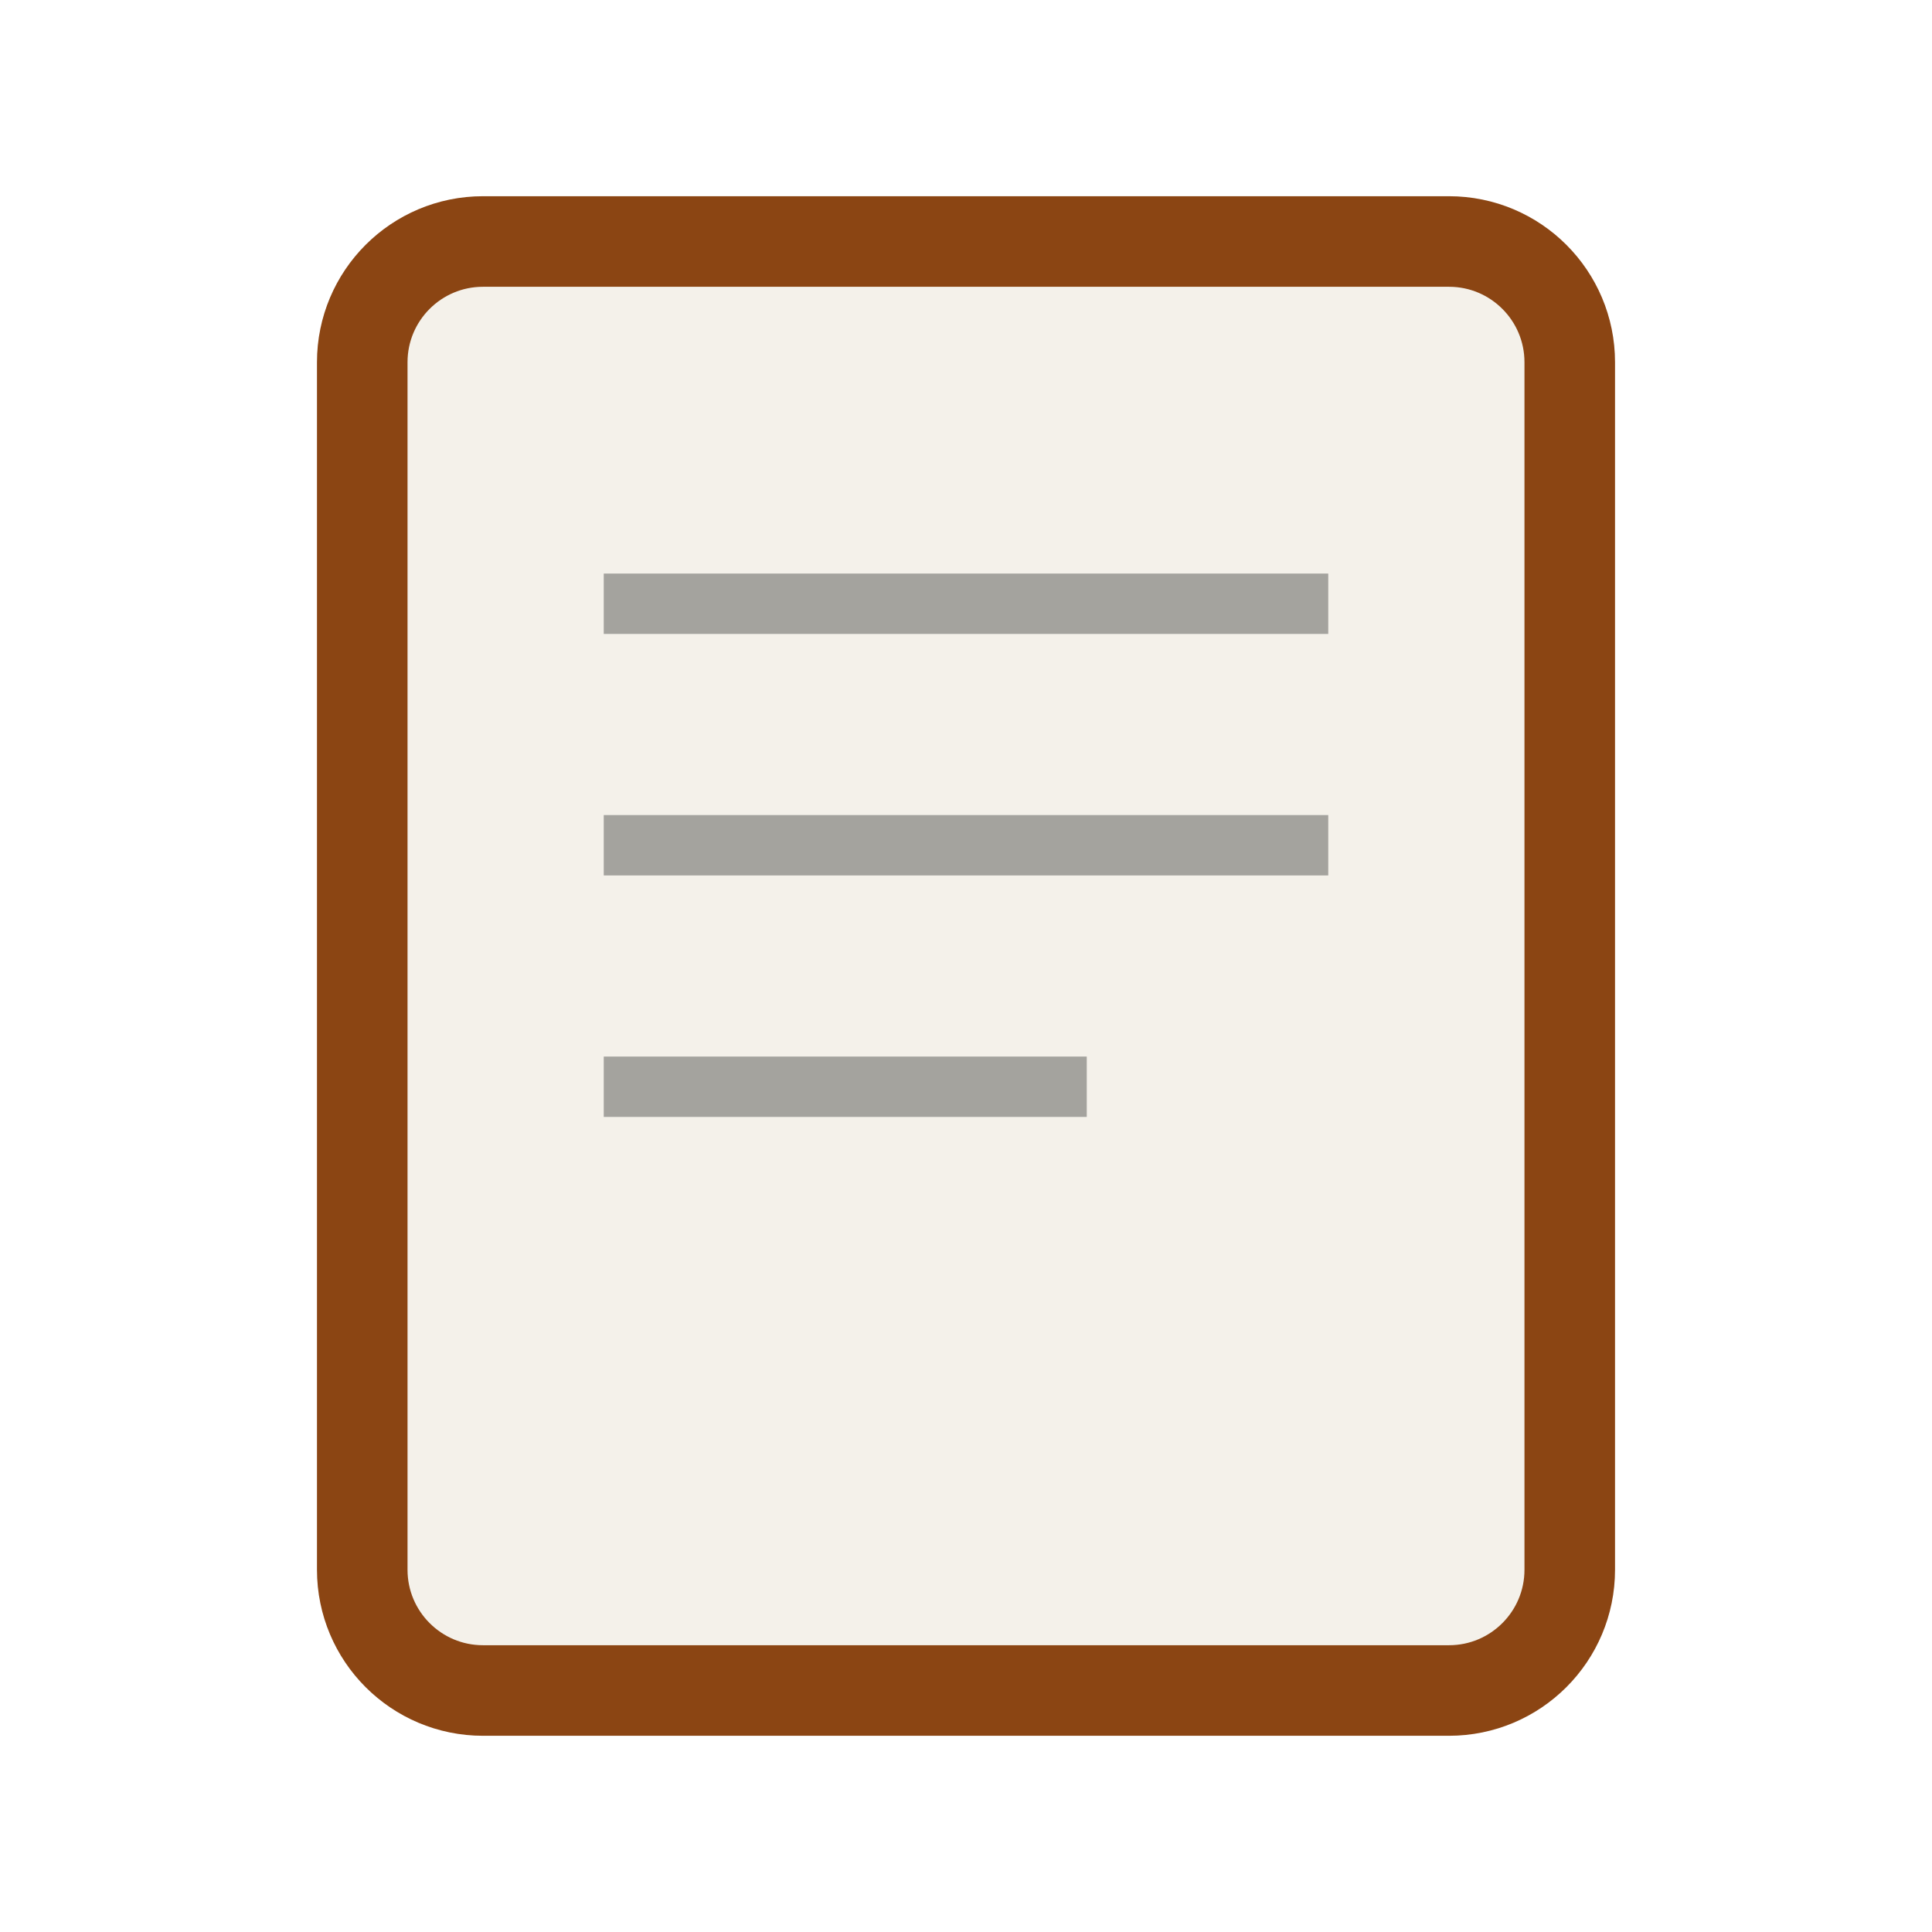
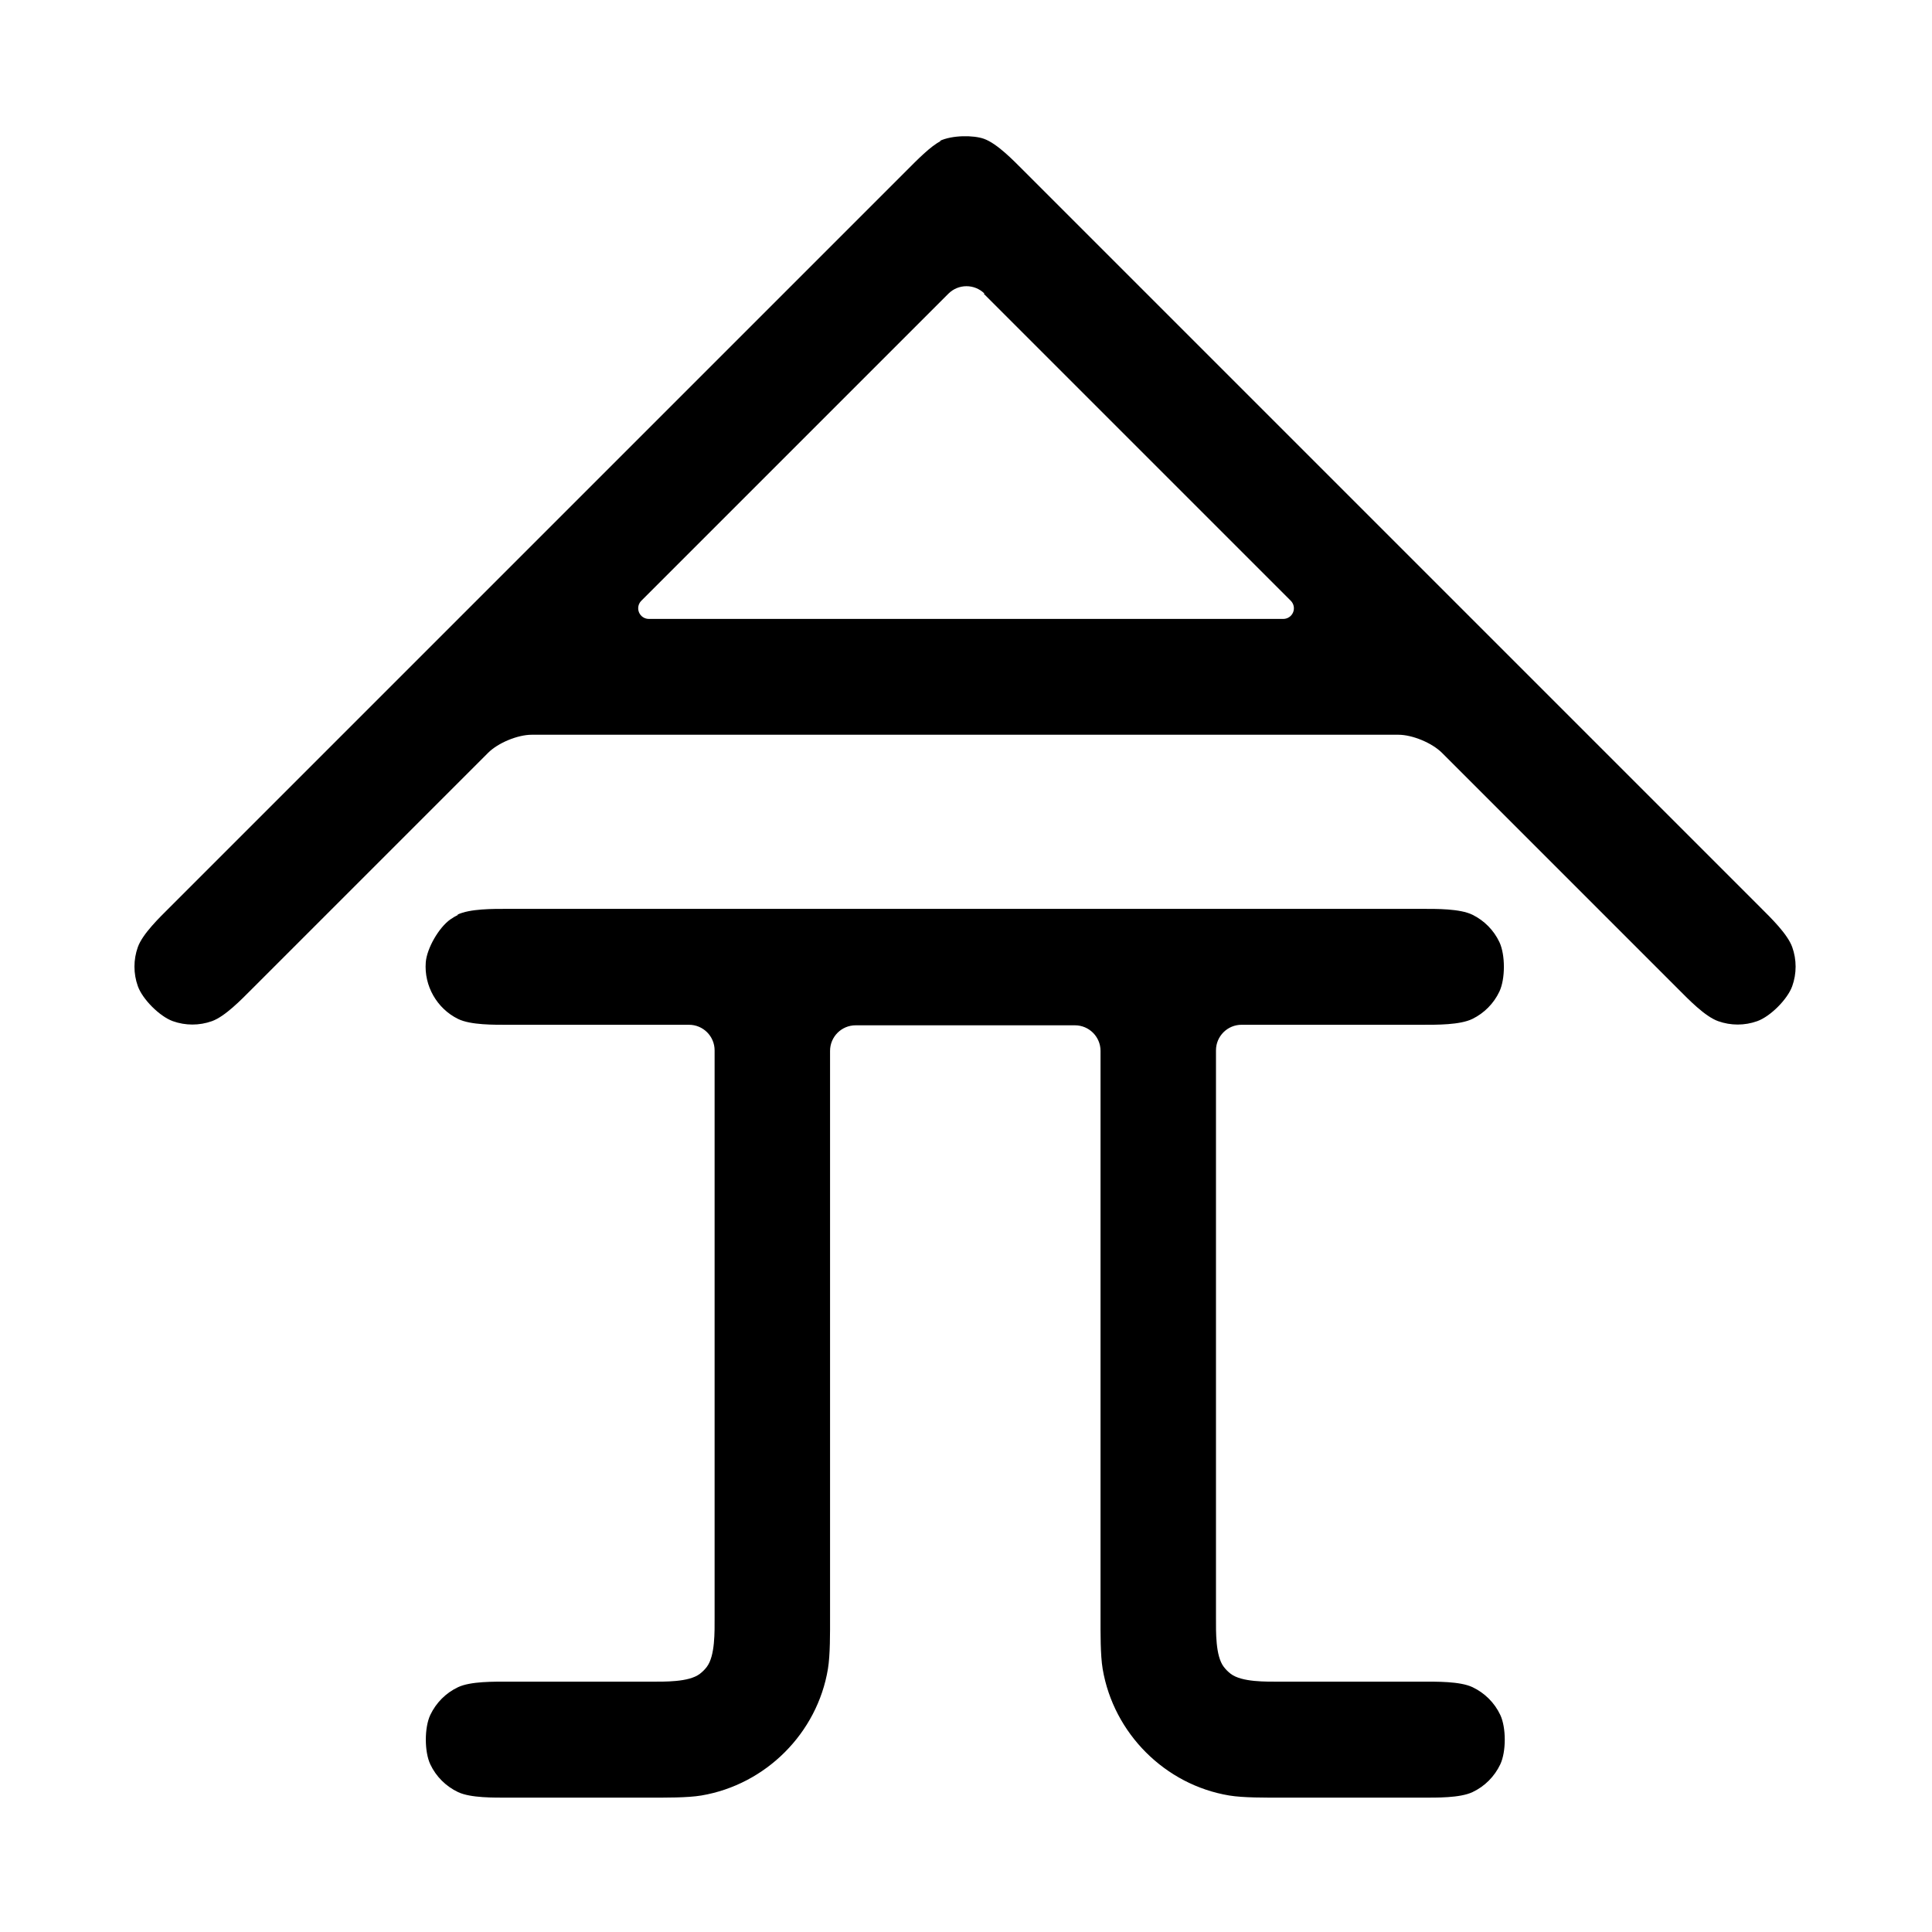
- <svg xmlns="http://www.w3.org/2000/svg" viewBox="0 0 32 32" fill="none">
-   <rect x="6" y="4" width="20" height="24" rx="2" fill="#F4F1EA" stroke="#8B4513" stroke-width="1.5" />
-   <line x1="10" y1="10" x2="22" y2="10" stroke="#2C2C2C" stroke-width="1" opacity="0.4" />
-   <line x1="10" y1="14" x2="22" y2="14" stroke="#2C2C2C" stroke-width="1" opacity="0.4" />
-   <line x1="10" y1="18" x2="18" y2="18" stroke="#2C2C2C" stroke-width="1" opacity="0.4" />
+ <svg xmlns="http://www.w3.org/2000/svg" version="1.1" viewBox="0 0 200 200">
+   <path fill="currentColor" d="m97.4 14.6c-1.03.485-2.52 2.02-3.55 3.05l-76.3 76.3c-1.03 1.03-2.79 2.72-3.28 4.09-.468 1.31-.468 2.74 1e-6 4.05.488 1.36 2.26 3.13 3.62 3.62 1.31.468 2.74.468 4.05 0 1.36-.488 3.05-2.24 4.09-3.28l24.5-24.5c1.03-1.03 3.06-1.87 4.52-1.87 33.9 0 63.8 2e-6 89.7 0 1.46 0 3.48.838 4.52 1.87l24.5 24.5c1.03 1.03 2.72 2.79 4.09 3.28 1.31.468 2.74.468 4.05 0 1.36-.488 3.13-2.26 3.62-3.62.468-1.31.468-2.74 0-4.05-.488-1.36-2.24-3.05-3.28-4.09l-76.3-76.3c-1.03-1.03-2.72-2.79-4.09-3.28-1.07-.384-3.28-.397-4.59.222zm4.43 15.8 31.8 31.8a1.1 1.1 112 01-.775 1.87h-65.7a1.1 1.1 67.5 01-.775-1.87l31.8-31.8a2.65 2.65 2.02e-6 013.74 0zm-54.4 64.3c-.28.137-.549.296-.804.474-1.19.831-2.44 3-2.55 4.44-.192 2.44 1.16 4.8 3.35 5.87 1.3.636 3.74.601 5.2.601h18.7a2.65 2.65 45 012.65 2.65v58.7c0 1.46.061 3.97-.808 5.12-.207.272-.45.515-.722.722-1.14.87-3.65.808-5.12.808h-14.7c-1.46 0-3.9-.047-5.21.572-1.26.594-2.27 1.61-2.87 2.87-.619 1.31-.619 3.81-3.7e-5 5.12.594 1.26 1.61 2.27 2.87 2.87 1.31.619 3.75.573 5.21.573h14.7c1.46 0 3.84.023 5.28-.221 6.68-1.13 12-6.47 13.1-13.1.243-1.44.221-3.82.221-5.28v-58.7a2.65 2.65 135 012.65-2.65h22.7a2.65 2.65 45 012.65 2.65v58.7c0 1.46-.023 3.84.221 5.28 1.13 6.68 6.47 12 13.1 13.1 1.44.243 3.82.221 5.28.221h14.7c1.46 0 3.9.047 5.21-.573 1.26-.594 2.27-1.61 2.87-2.87.619-1.31.619-3.81-4e-5-5.12-.594-1.26-1.61-2.27-2.87-2.87-1.31-.619-3.75-.572-5.21-.572h-14.7c-1.46 0-3.97.061-5.12-.809-.272-.207-.514-.45-.722-.722-.87-1.14-.808-3.65-.808-5.12v-58.7a2.65 2.65 135 012.65-2.65h18.7c1.46 0 3.9.029 5.2-.609 1.22-.599 2.21-1.6 2.79-2.83.619-1.31.619-3.81 0-5.12-.581-1.23-1.57-2.23-2.79-2.83-1.3-.638-3.74-.609-5.2-.609h-24.7-70c-1.46 0-3.9-.027-5.2.61z" />
</svg>
